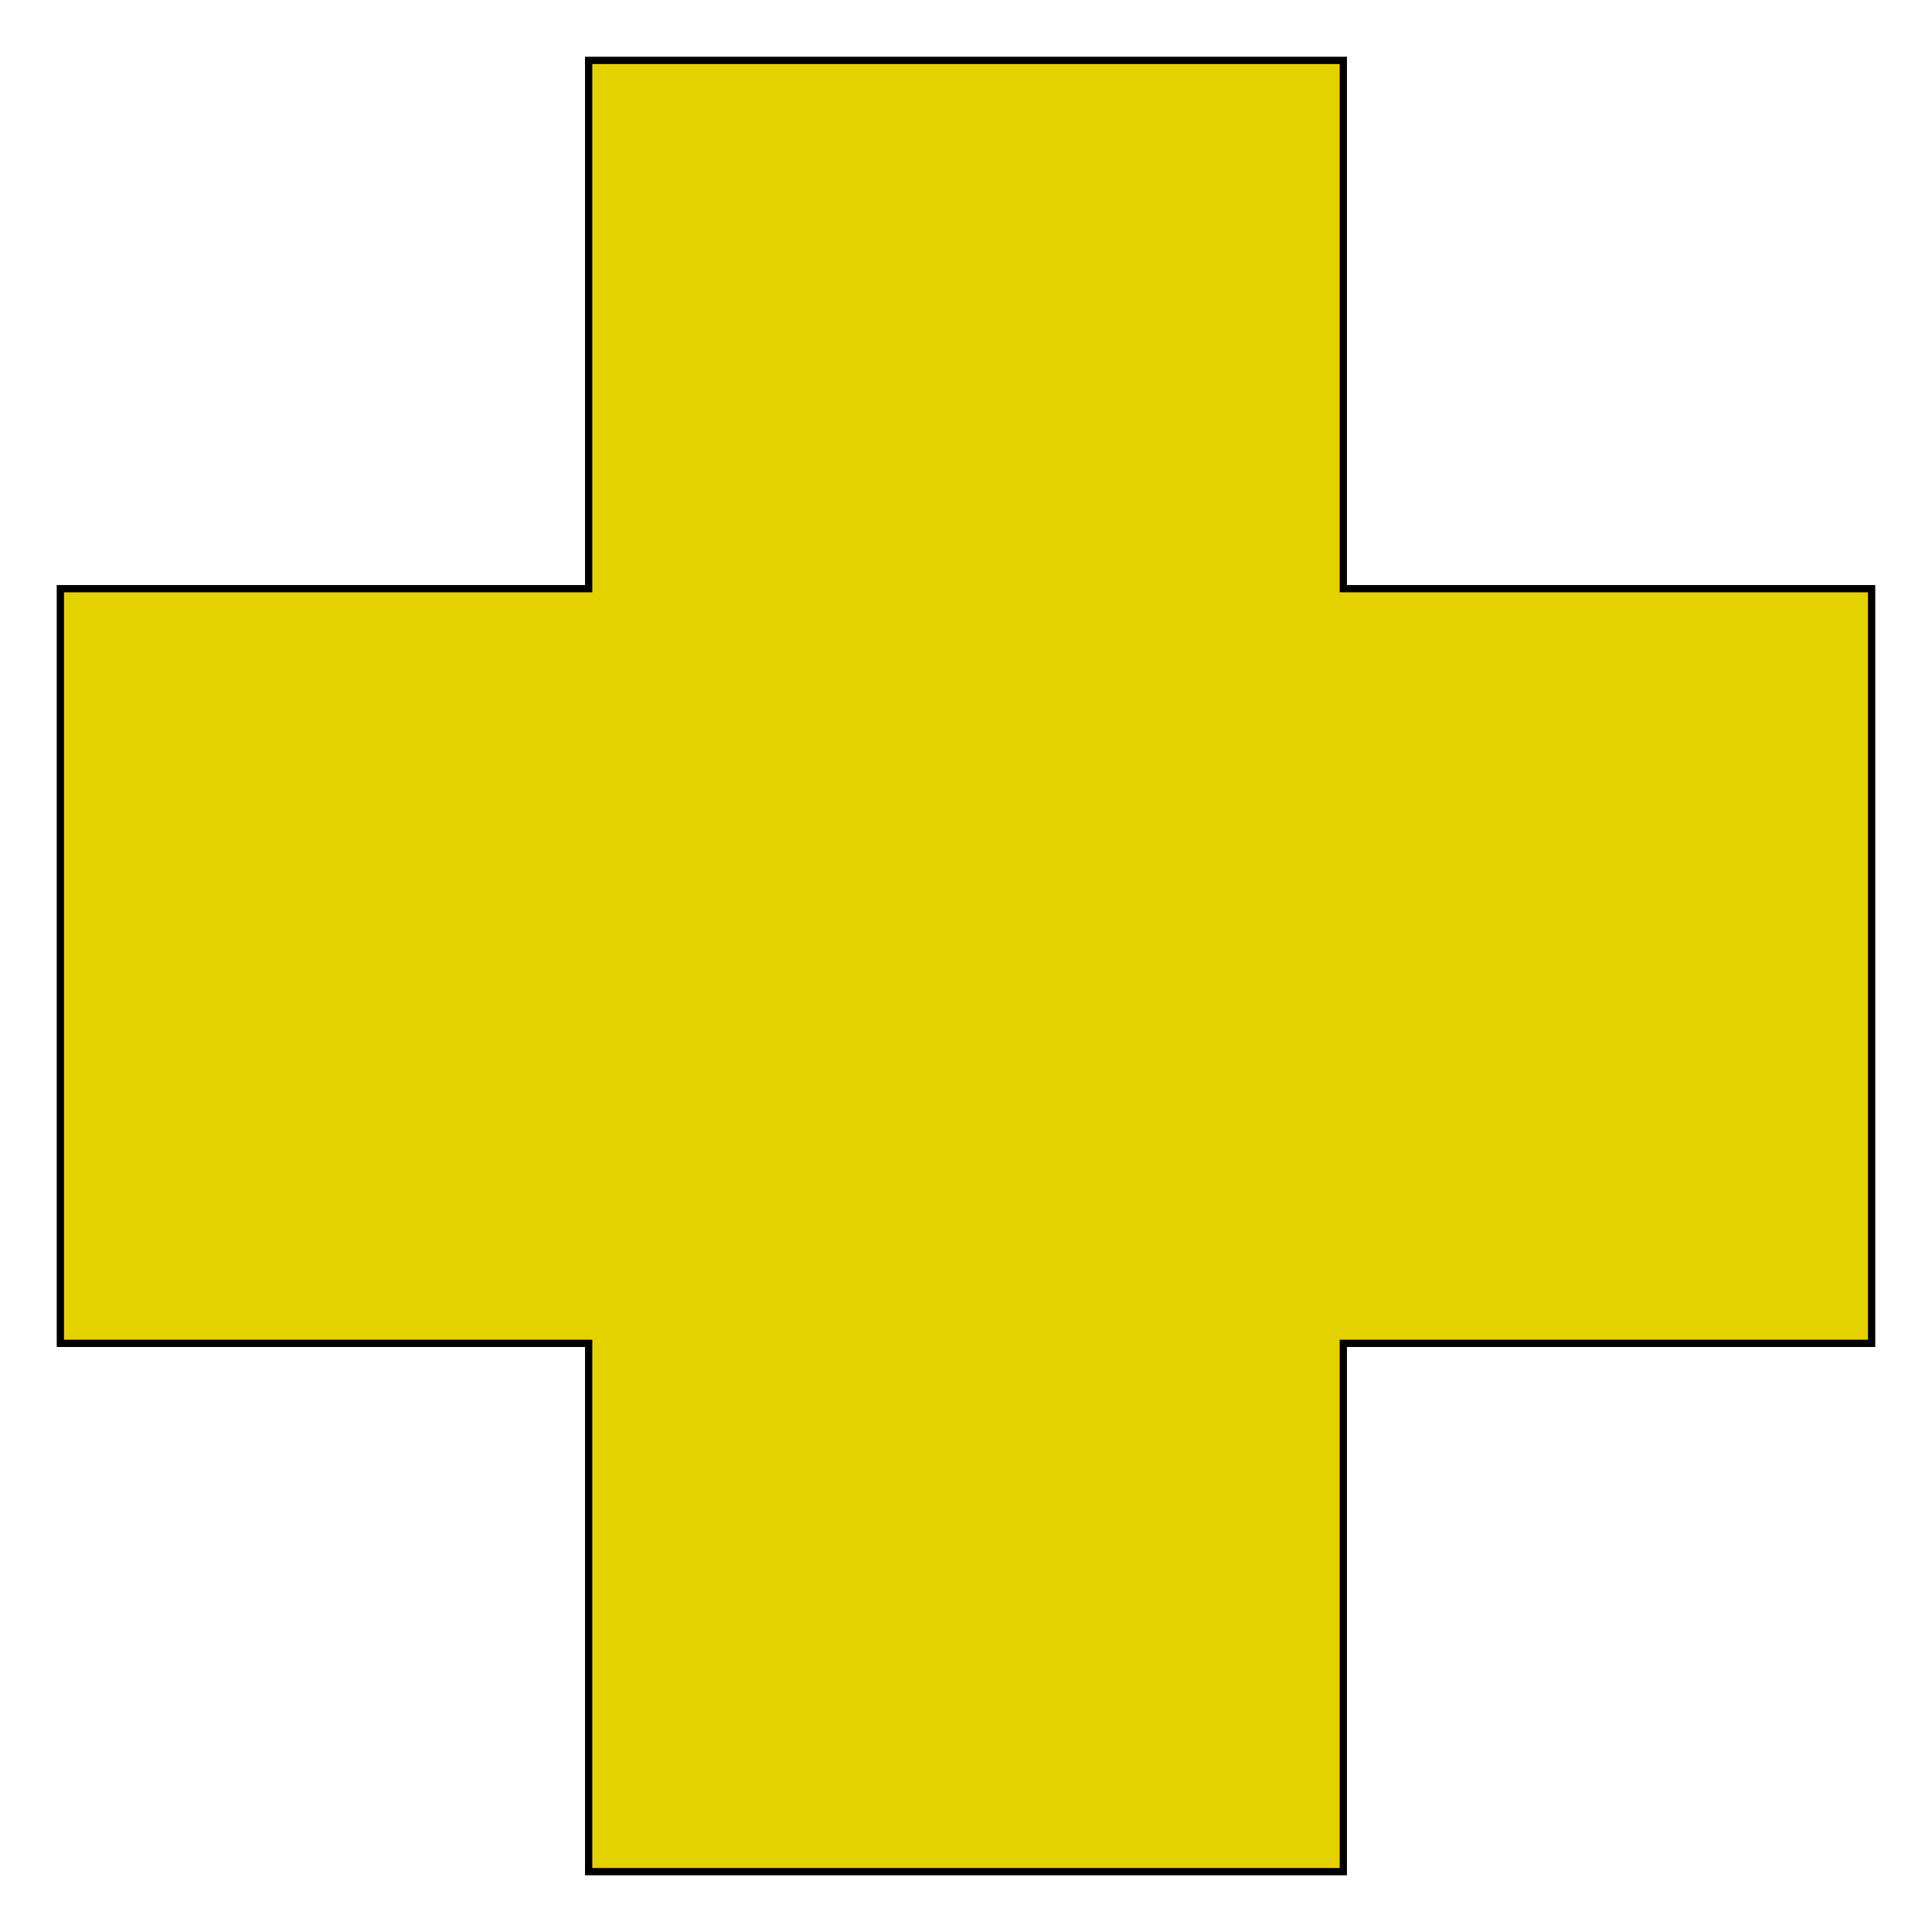
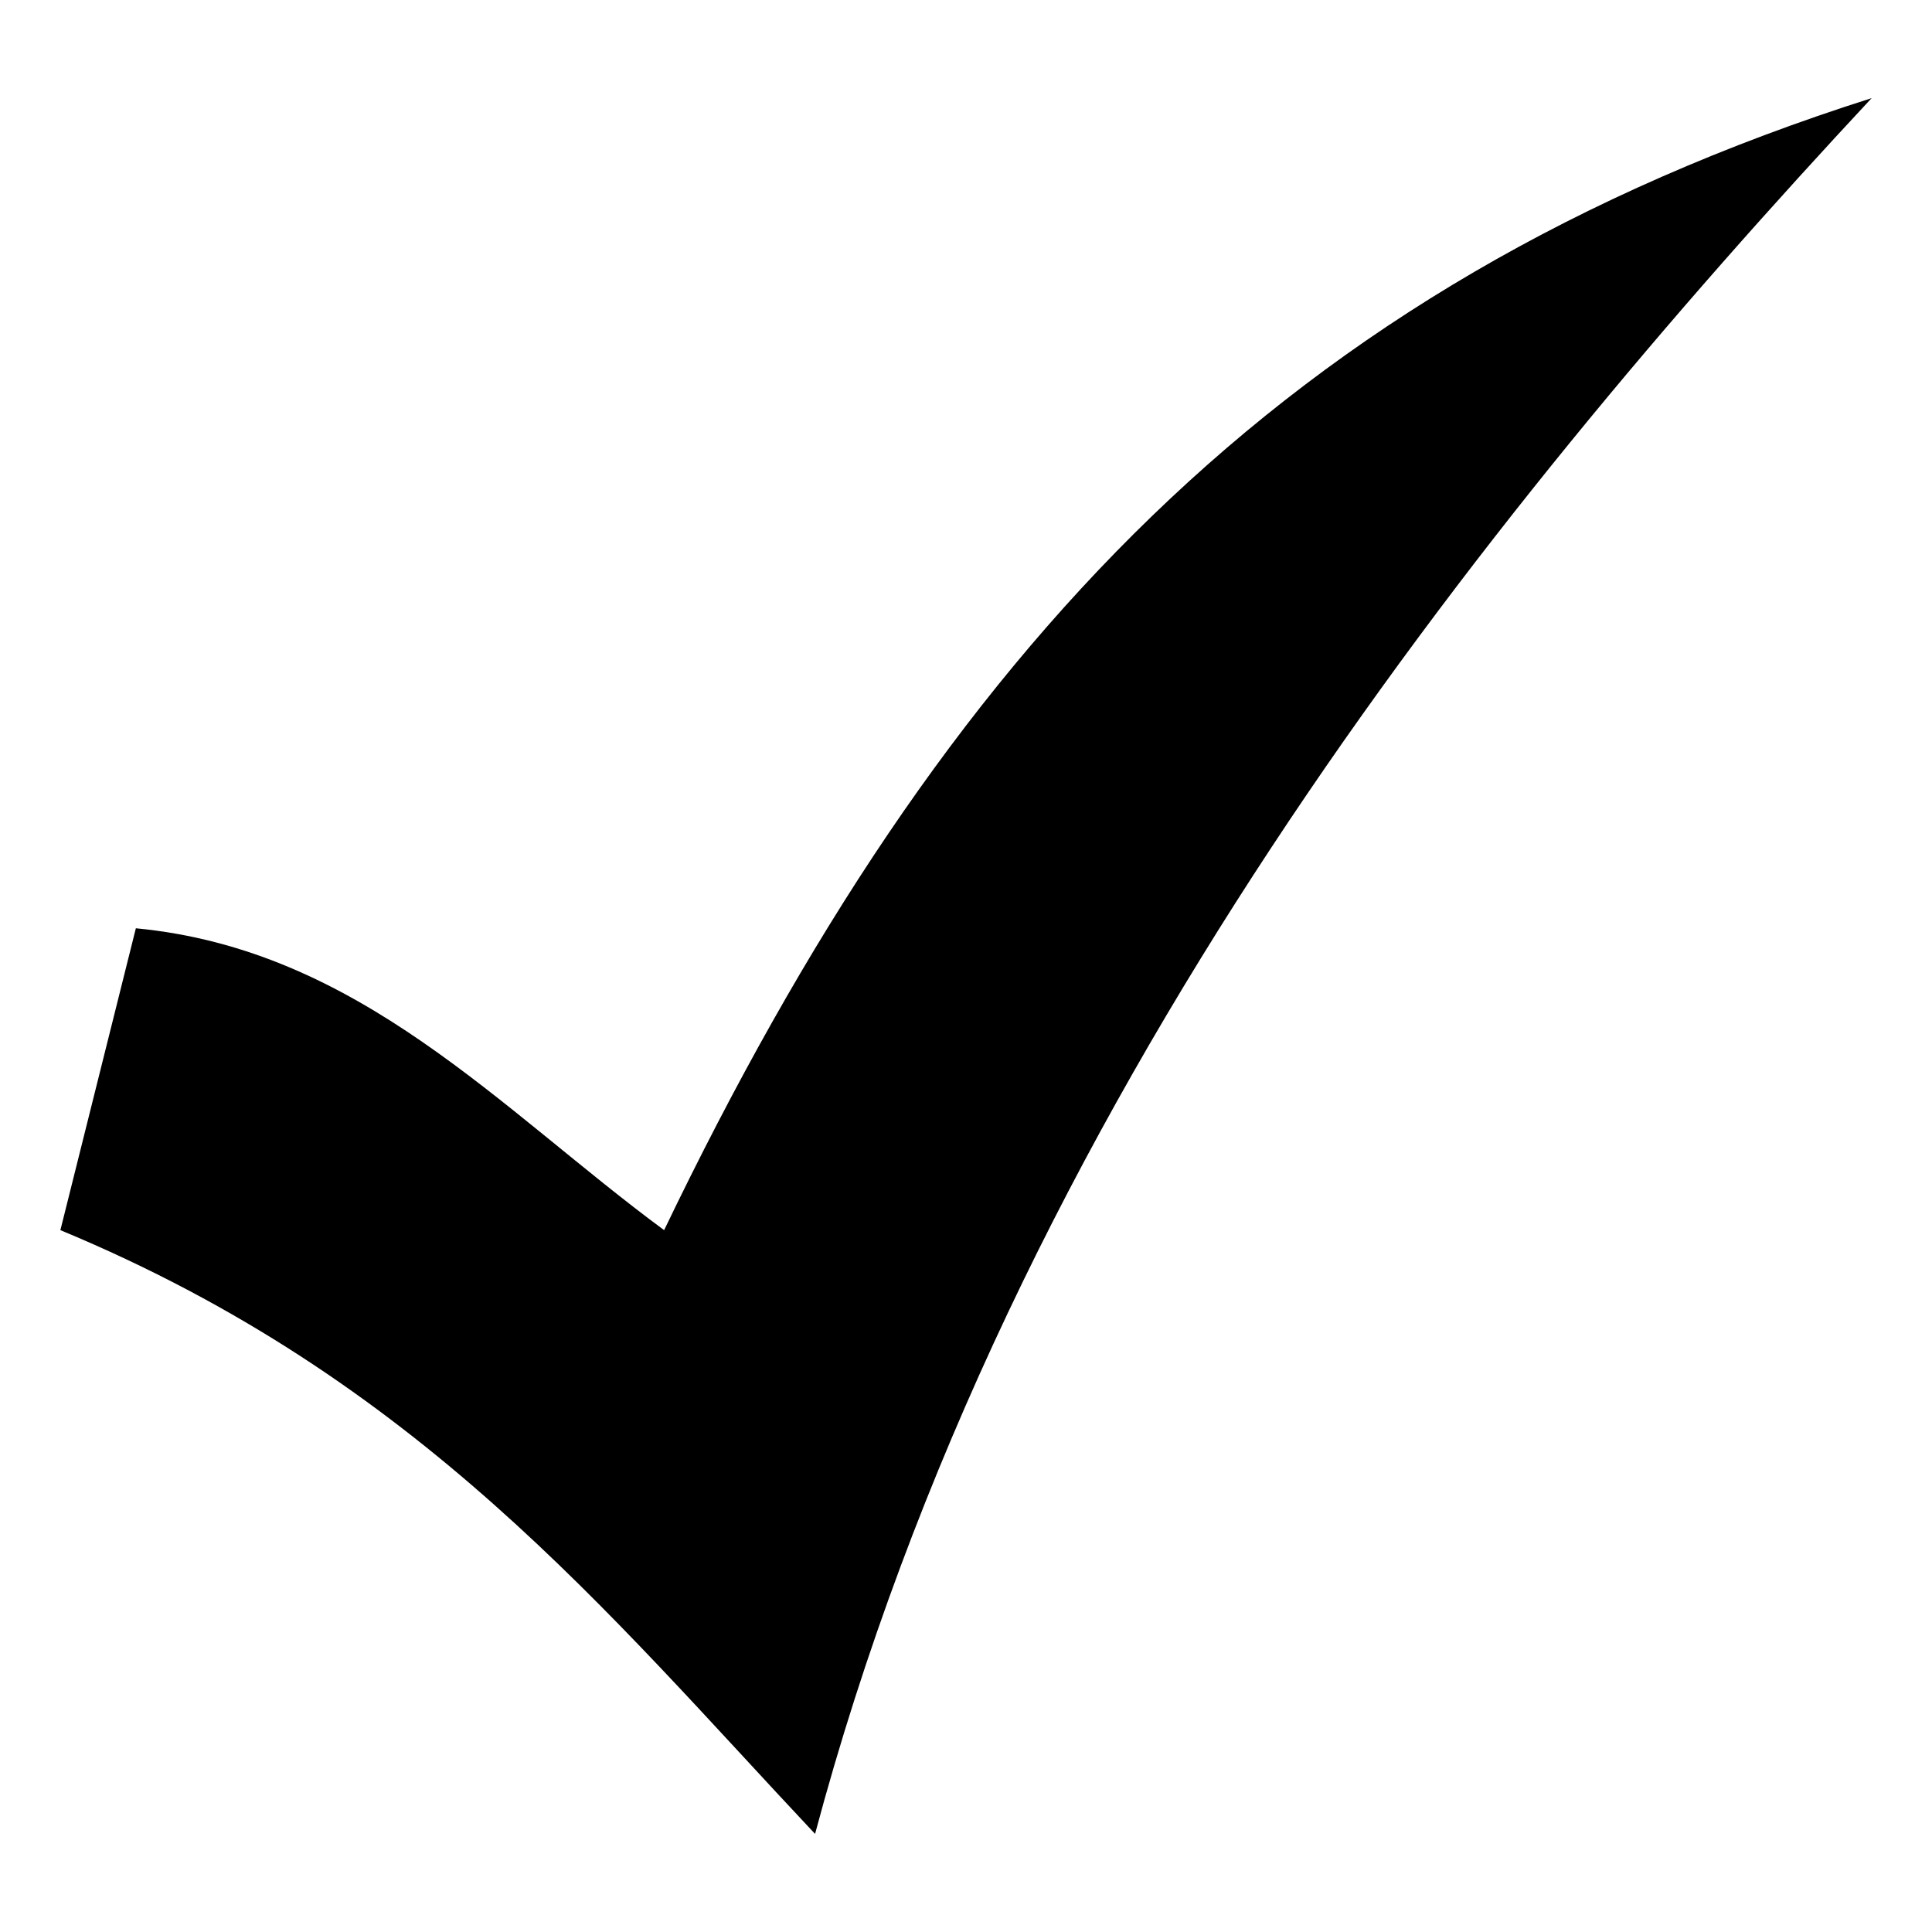
<svg xmlns="http://www.w3.org/2000/svg" width="256" height="256" viewBox="0 0 67.733 67.733" version="1.1" id="svg5">
  <defs id="defs2" />
  <g id="layer1" style="display:inline">
    <g id="g245" transform="matrix(0.9674477,0.0957085,0.06067266,0.9646119,4.116314,-7.095978)" />
-     <g id="g1188" transform="translate(-133.3478,31.30073)">
+     <g id="g1188" transform="translate(-69.87389,43.10963)">
      <path style="fill:#808080;fill-opacity:1;stroke:#000000;stroke-width:0.265px;stroke-linecap:butt;stroke-linejoin:miter;stroke-opacity:1" d="M 22.375,60.325 59.793,22.907 57.922,17.295 18.634,56.583 Z" id="path1737" transform="matrix(0.9674477,0.0957085,0.06067266,0.9646119,4.116314,-7.095978)" />
      <path style="fill:#808080;fill-opacity:1;stroke:#000000;stroke-width:0.265px;stroke-linecap:butt;stroke-linejoin:miter;stroke-opacity:1" d="M 11.15,49.1 18.634,56.583 57.922,17.295 50.439,9.811 Z" id="path1739" transform="matrix(0.9674477,0.0957085,0.06067266,0.9646119,4.116314,-7.095978)" />
      <path style="fill:#808080;fill-opacity:1;stroke:#000000;stroke-width:0.265px;stroke-linecap:butt;stroke-linejoin:miter;stroke-opacity:1" d="M 44.826,7.94 50.439,9.811 11.15,49.1 7.408,45.358 10.282,42.484 Z" id="path1741" transform="matrix(0.9674477,0.0957085,0.06067266,0.9646119,4.116314,-7.095978)" />
      <path style="fill:#808080;fill-opacity:1;stroke:#000000;stroke-width:0.265px;stroke-linecap:butt;stroke-linejoin:miter;stroke-opacity:1" d="m 7.408,45.358 -2.646,9.675 c 5.993,2.697 5.115,2.292 7.937,7.938 l 9.675,-2.646 c 0,0 1.312,-2.133 0.748,-2.993 -0.832,-1.269 -4.49,-0.748 -4.49,-0.748 0,0 0.978,-5.222 -0.642,-6.842 -1.62,-1.62 -6.842,-0.642 -6.842,-0.642 0,0 0.521,-3.658 -0.748,-4.49 -0.86,-0.564 -2.993,0.748 -2.993,0.748 z" id="path1727" transform="matrix(0.9674477,0.0957085,0.06067266,0.9646119,4.116314,-7.095978)" />
      <path style="fill:#808080;fill-opacity:1;stroke:#000000;stroke-width:0.265px;stroke-linecap:butt;stroke-linejoin:miter;stroke-opacity:1" d="M 4.762,55.033 2.117,65.617 12.7,62.971 c 0,0 -1.251,-3.897 -2.646,-5.292 C 8.66,56.285 4.762,55.033 4.762,55.033 Z" id="path1140" transform="matrix(0.9674477,0.0957085,0.06067266,0.9646119,4.116314,-7.095978)" />
      <path style="fill:#000000;fill-opacity:1;stroke:#000000;stroke-width:0.265px;stroke-linecap:butt;stroke-linejoin:round;stroke-opacity:1" d="m 52.874,56.736 c 0,0 -2.902,0.139 -4.331,-0.064 -3.416,-0.487 -6.53,-2.722 -9.98,-2.745 -5.69,-0.038 -10.836,4.015 -16.519,4.306 -4.008,0.205 -11.9,-1.831 -11.9,-1.831 0,0 7.819,2.7 11.877,2.674 5.701,-0.037 10.935,-4.035 16.635,-3.972 3.618,0.04 6.903,2.364 10.5,2.753 1.265,0.137 3.815,-0.157 3.815,-0.157 0,0 0.289,-0.302 0.274,-0.488 -0.015,-0.201 -0.373,-0.476 -0.373,-0.476 z" id="path1175" />
    </g>
-     <g id="g1143" transform="matrix(0.8307539,0,0,0.8307539,-99.56418,-45.30412)" style="fill:#000000;fill-opacity:1;stroke-width:0.307;stroke-dasharray:none">
+     <g id="g1143" transform="matrix(0.8307539,0,0,0.8307539,-84.17739,-18.88621)" style="fill:#000000;fill-opacity:1;stroke-width:0.307;stroke-dasharray:none">
      <path style="fill:#000000;fill-opacity:1;stroke:#000000;stroke-width:0.307;stroke-linecap:butt;stroke-linejoin:miter;stroke-dasharray:none;stroke-opacity:1" d="M 37.042,44.979 42.333,39.688 c 0,0 13.517,9.466 18.521,15.875 1.635,2.186 5.217,8.012 2.646,10.583 -2.571,2.571 -8.374,-0.993 -10.583,-2.646 -6.409,-5.004 -15.875,-18.521 -15.875,-18.521 z" id="path1043" />
      <path id="path367" style="fill:#000000;fill-opacity:1;fill-rule:evenodd;stroke:#000000;stroke-width:0.307;stroke-linecap:round;stroke-linejoin:round;stroke-dasharray:none;stroke-opacity:1" d="M 26.458,2.646 A 23.812,23.812 0 0 0 2.646,26.458 a 23.812,23.812 0 0 0 23.812,23.812 23.812,23.812 0 0 0 23.812,-23.812 23.812,23.812 0 0 0 -23.812,-23.812 z m 0,5.292 A 18.521,18.521 0 0 1 44.979,26.458 18.521,18.521 0 0 1 26.458,44.979 18.521,18.521 0 0 1 7.938,26.458 18.521,18.521 0 0 1 26.458,7.938 Z" />
    </g>
-     <path style="fill:#e4d100;stroke:#000000;stroke-width:0.255;stroke-linecap:butt;stroke-linejoin:miter;stroke-opacity:1;fill-opacity:1;stroke-dasharray:none" d="m 20.637,2.117 h 26.458 l 10e-7,18.521 18.521,1e-6 v 26.458 l -18.521,-1e-6 -10e-7,18.521 H 20.637 l 10e-7,-18.521 -18.521,1e-6 V 20.638 l 18.521,-1e-6 z" id="path365" />
+     <path style="fill:#e4d100;fill-opacity:1;stroke:#000000;stroke-width:0.255;stroke-linecap:butt;stroke-linejoin:miter;stroke-dasharray:none;stroke-opacity:1" d="M -21.696,-71.967 H 4.762 l 1e-6,18.521 18.521,1e-6 v 26.458 l -18.521,-1e-6 -1e-6,18.521 H -21.696 l 10e-7,-18.521 -18.521,1e-6 v -26.458 l 18.521,-1e-6 z" id="path365" />
+     <path style="fill:#000000;fill-opacity:1;stroke:none;stroke-width:0.265px;stroke-linecap:butt;stroke-linejoin:miter;stroke-opacity:1" d="M 2.117,43.127 C 14.7,48.348 21.255,56.507 28.575,64.294 35.407,38.675 52.025,18.024 65.617,3.44 44.987,9.997 33.101,22.705 23.283,43.127 17.534,38.888 12.594,33.29 4.763,32.544 Z" id="path386" />
  </g>
  <g id="layer2" style="display:none">
    <circle style="display:inline;fill:none;fill-opacity:1;fill-rule:evenodd;stroke:#000000;stroke-width:0.265;stroke-dasharray:none" id="path293" cx="33.867" cy="33.867" r="33.867" />
  </g>
</svg>
